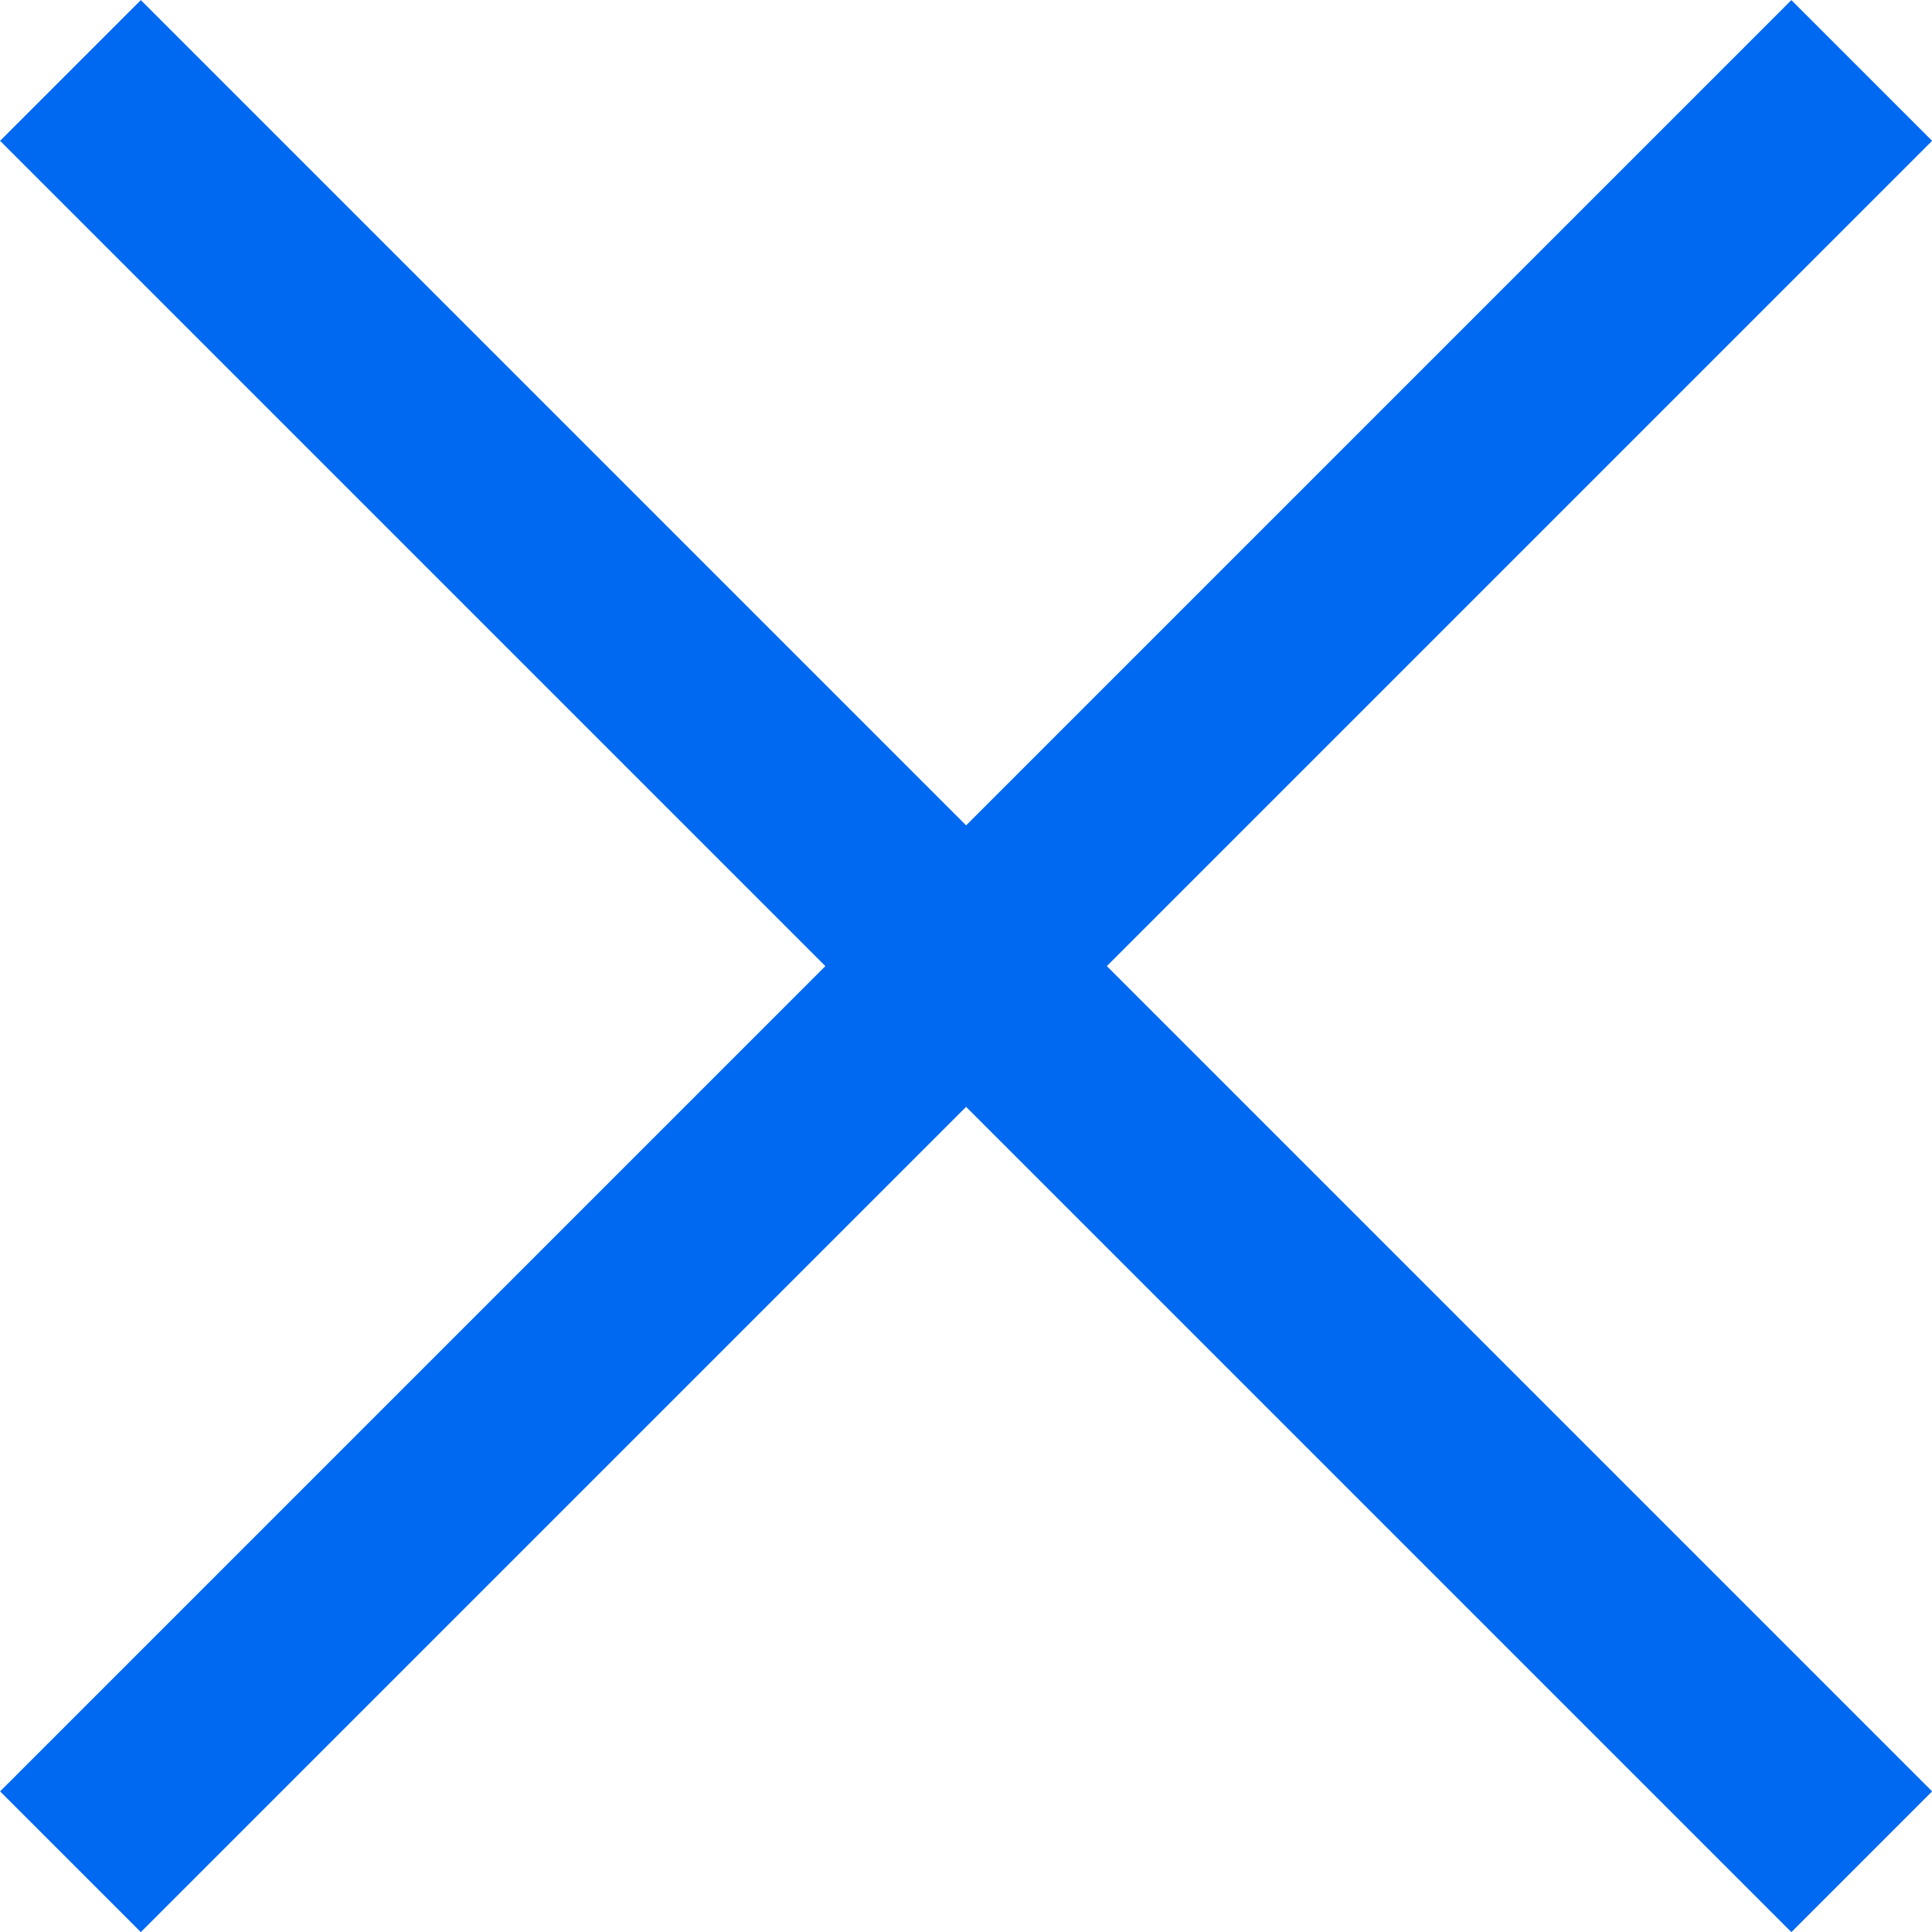
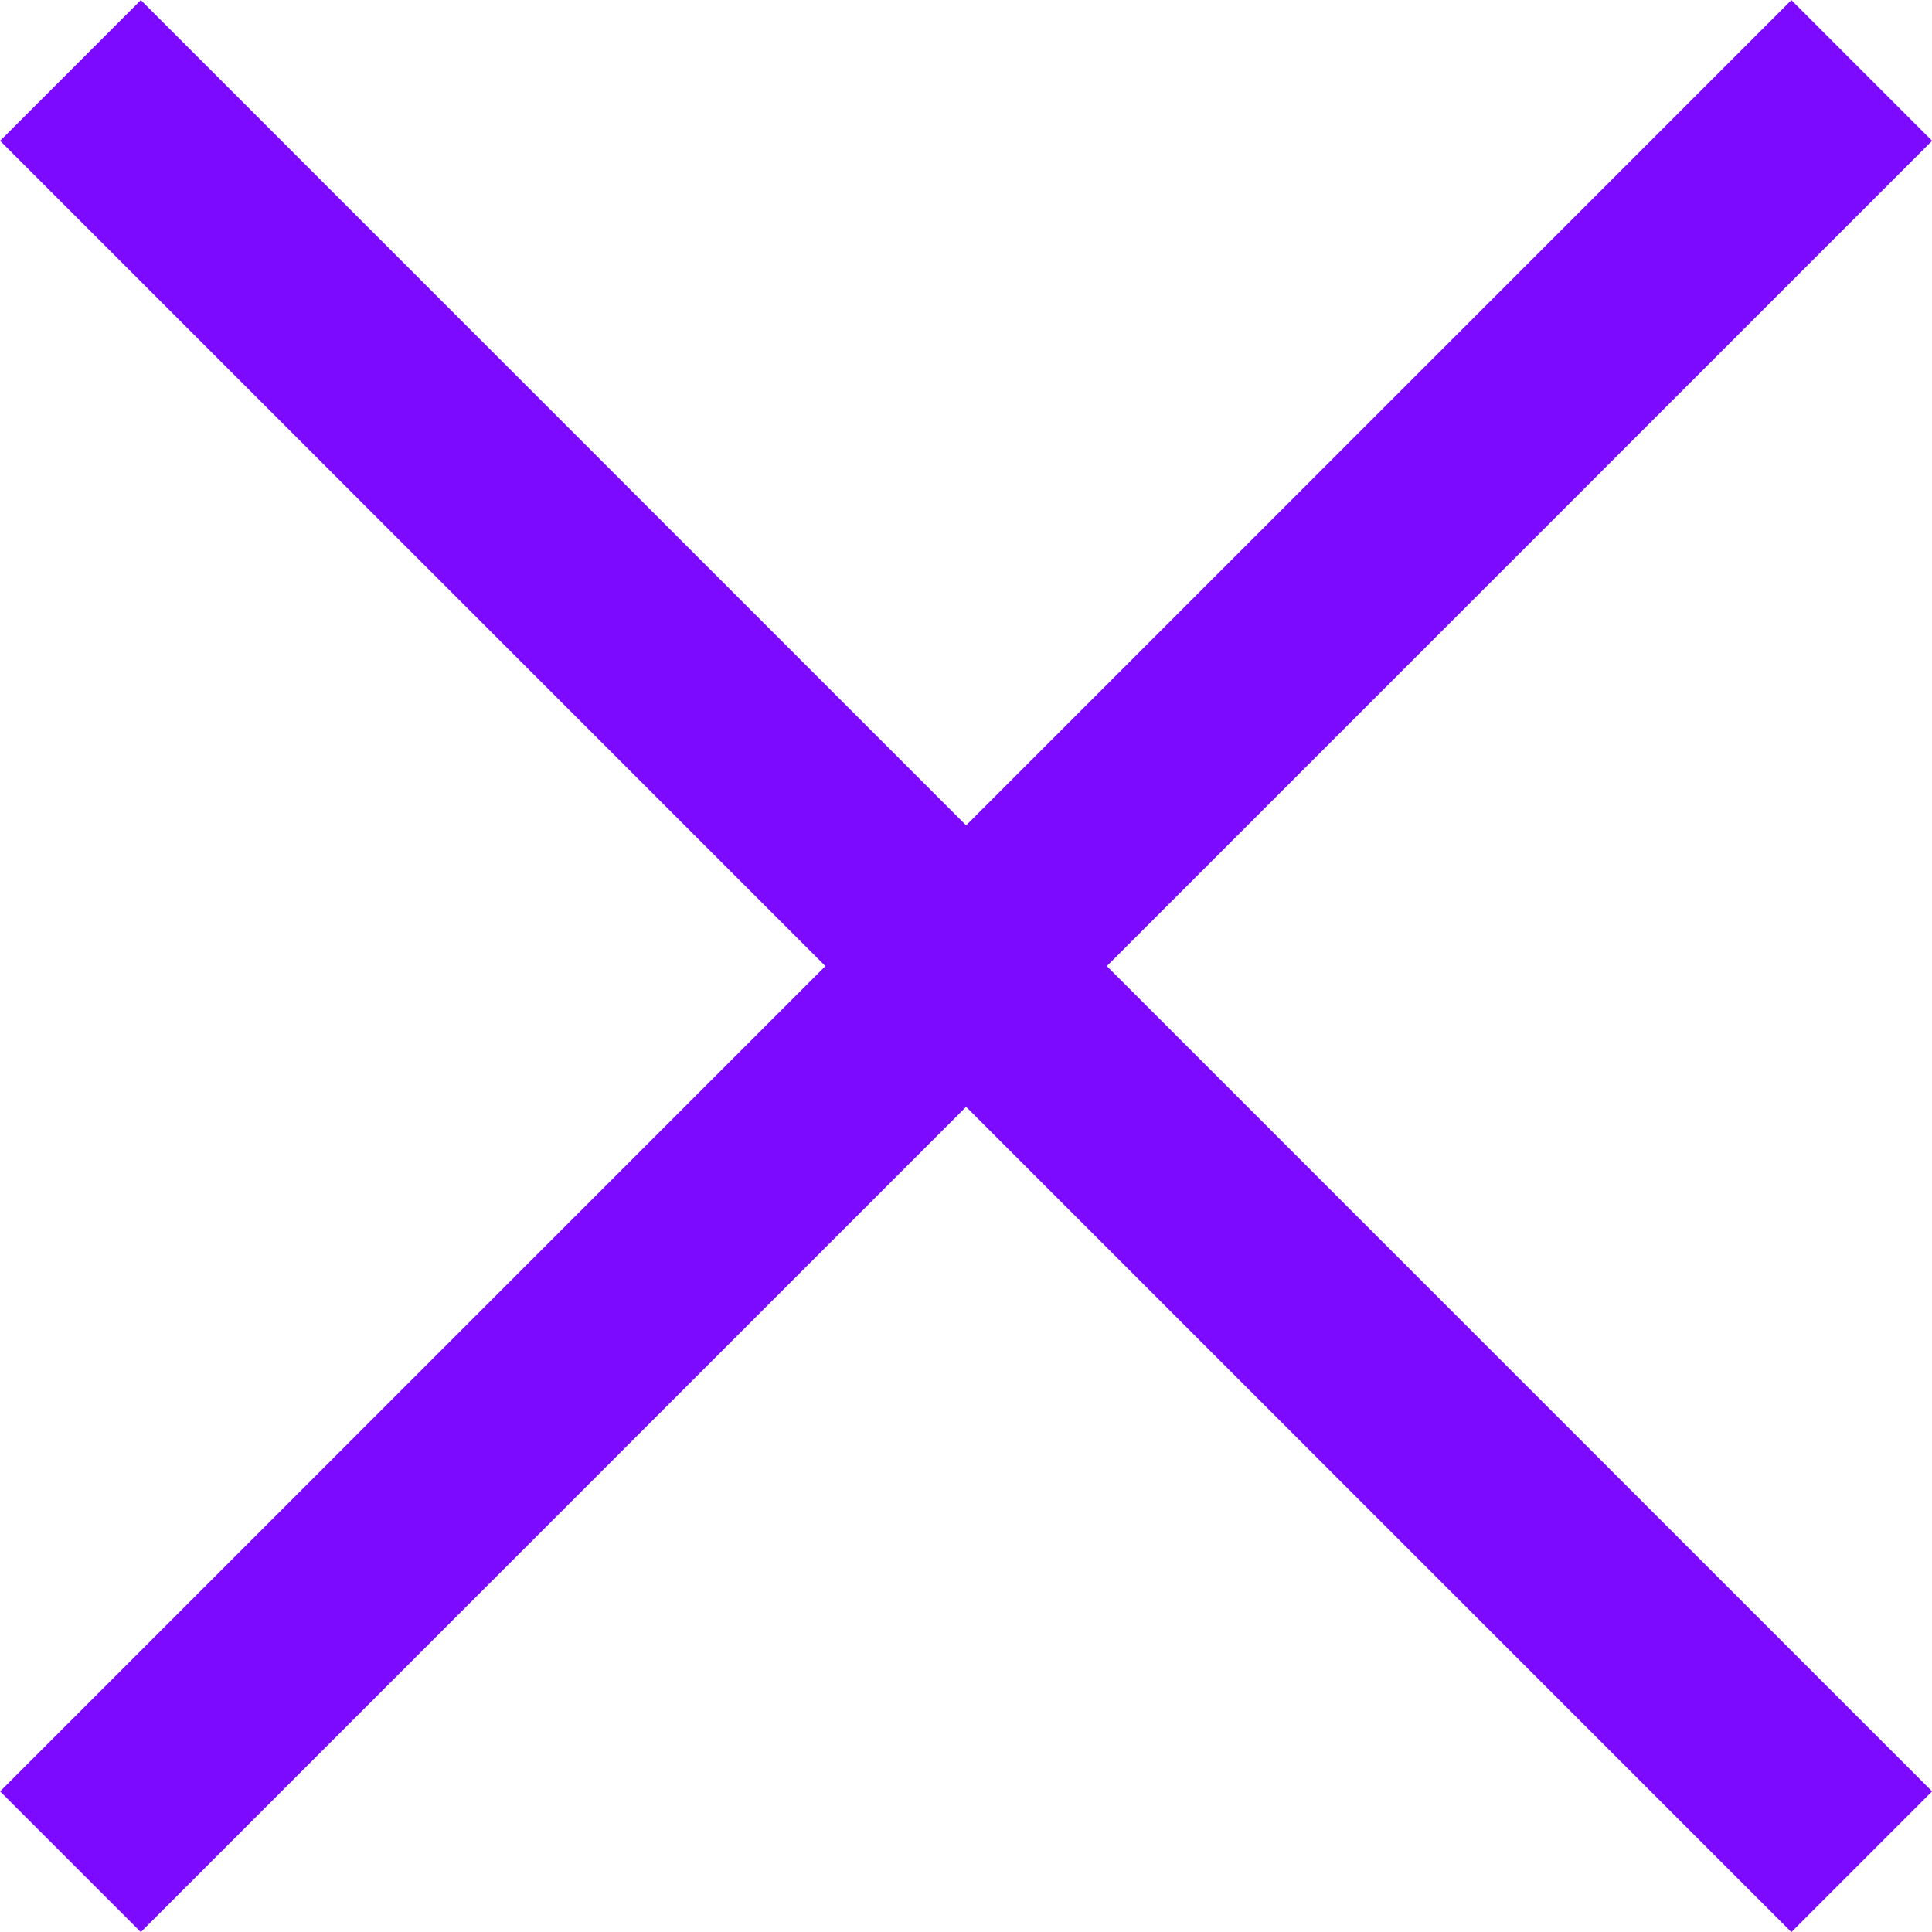
<svg xmlns="http://www.w3.org/2000/svg" width="9.707" height="9.707" viewBox="0 0 9.707 9.707">
  <g id="Group_117" data-name="Group 117" transform="translate(-183.146 -1468.146)" style="isolation: isolate">
-     <line id="Line_11" data-name="Line 11" x2="9" y2="9" transform="translate(183.5 1468.5)" fill="none" stroke="#0069f1" stroke-width="1" />
-     <line id="Line_12" data-name="Line 12" x1="9" y2="9" transform="translate(183.5 1468.5)" fill="none" stroke="#0069f1" stroke-width="1" />
+     <line id="Line_11" data-name="Line 11" x2="9" y2="9" transform="translate(183.5 1468.5)" fill="none" stroke="#7C0AFF" stroke-width="1" />
+     <line id="Line_12" data-name="Line 12" x1="9" y2="9" transform="translate(183.5 1468.5)" fill="none" stroke="#7C0AFF" stroke-width="1" />
  </g>
</svg>
